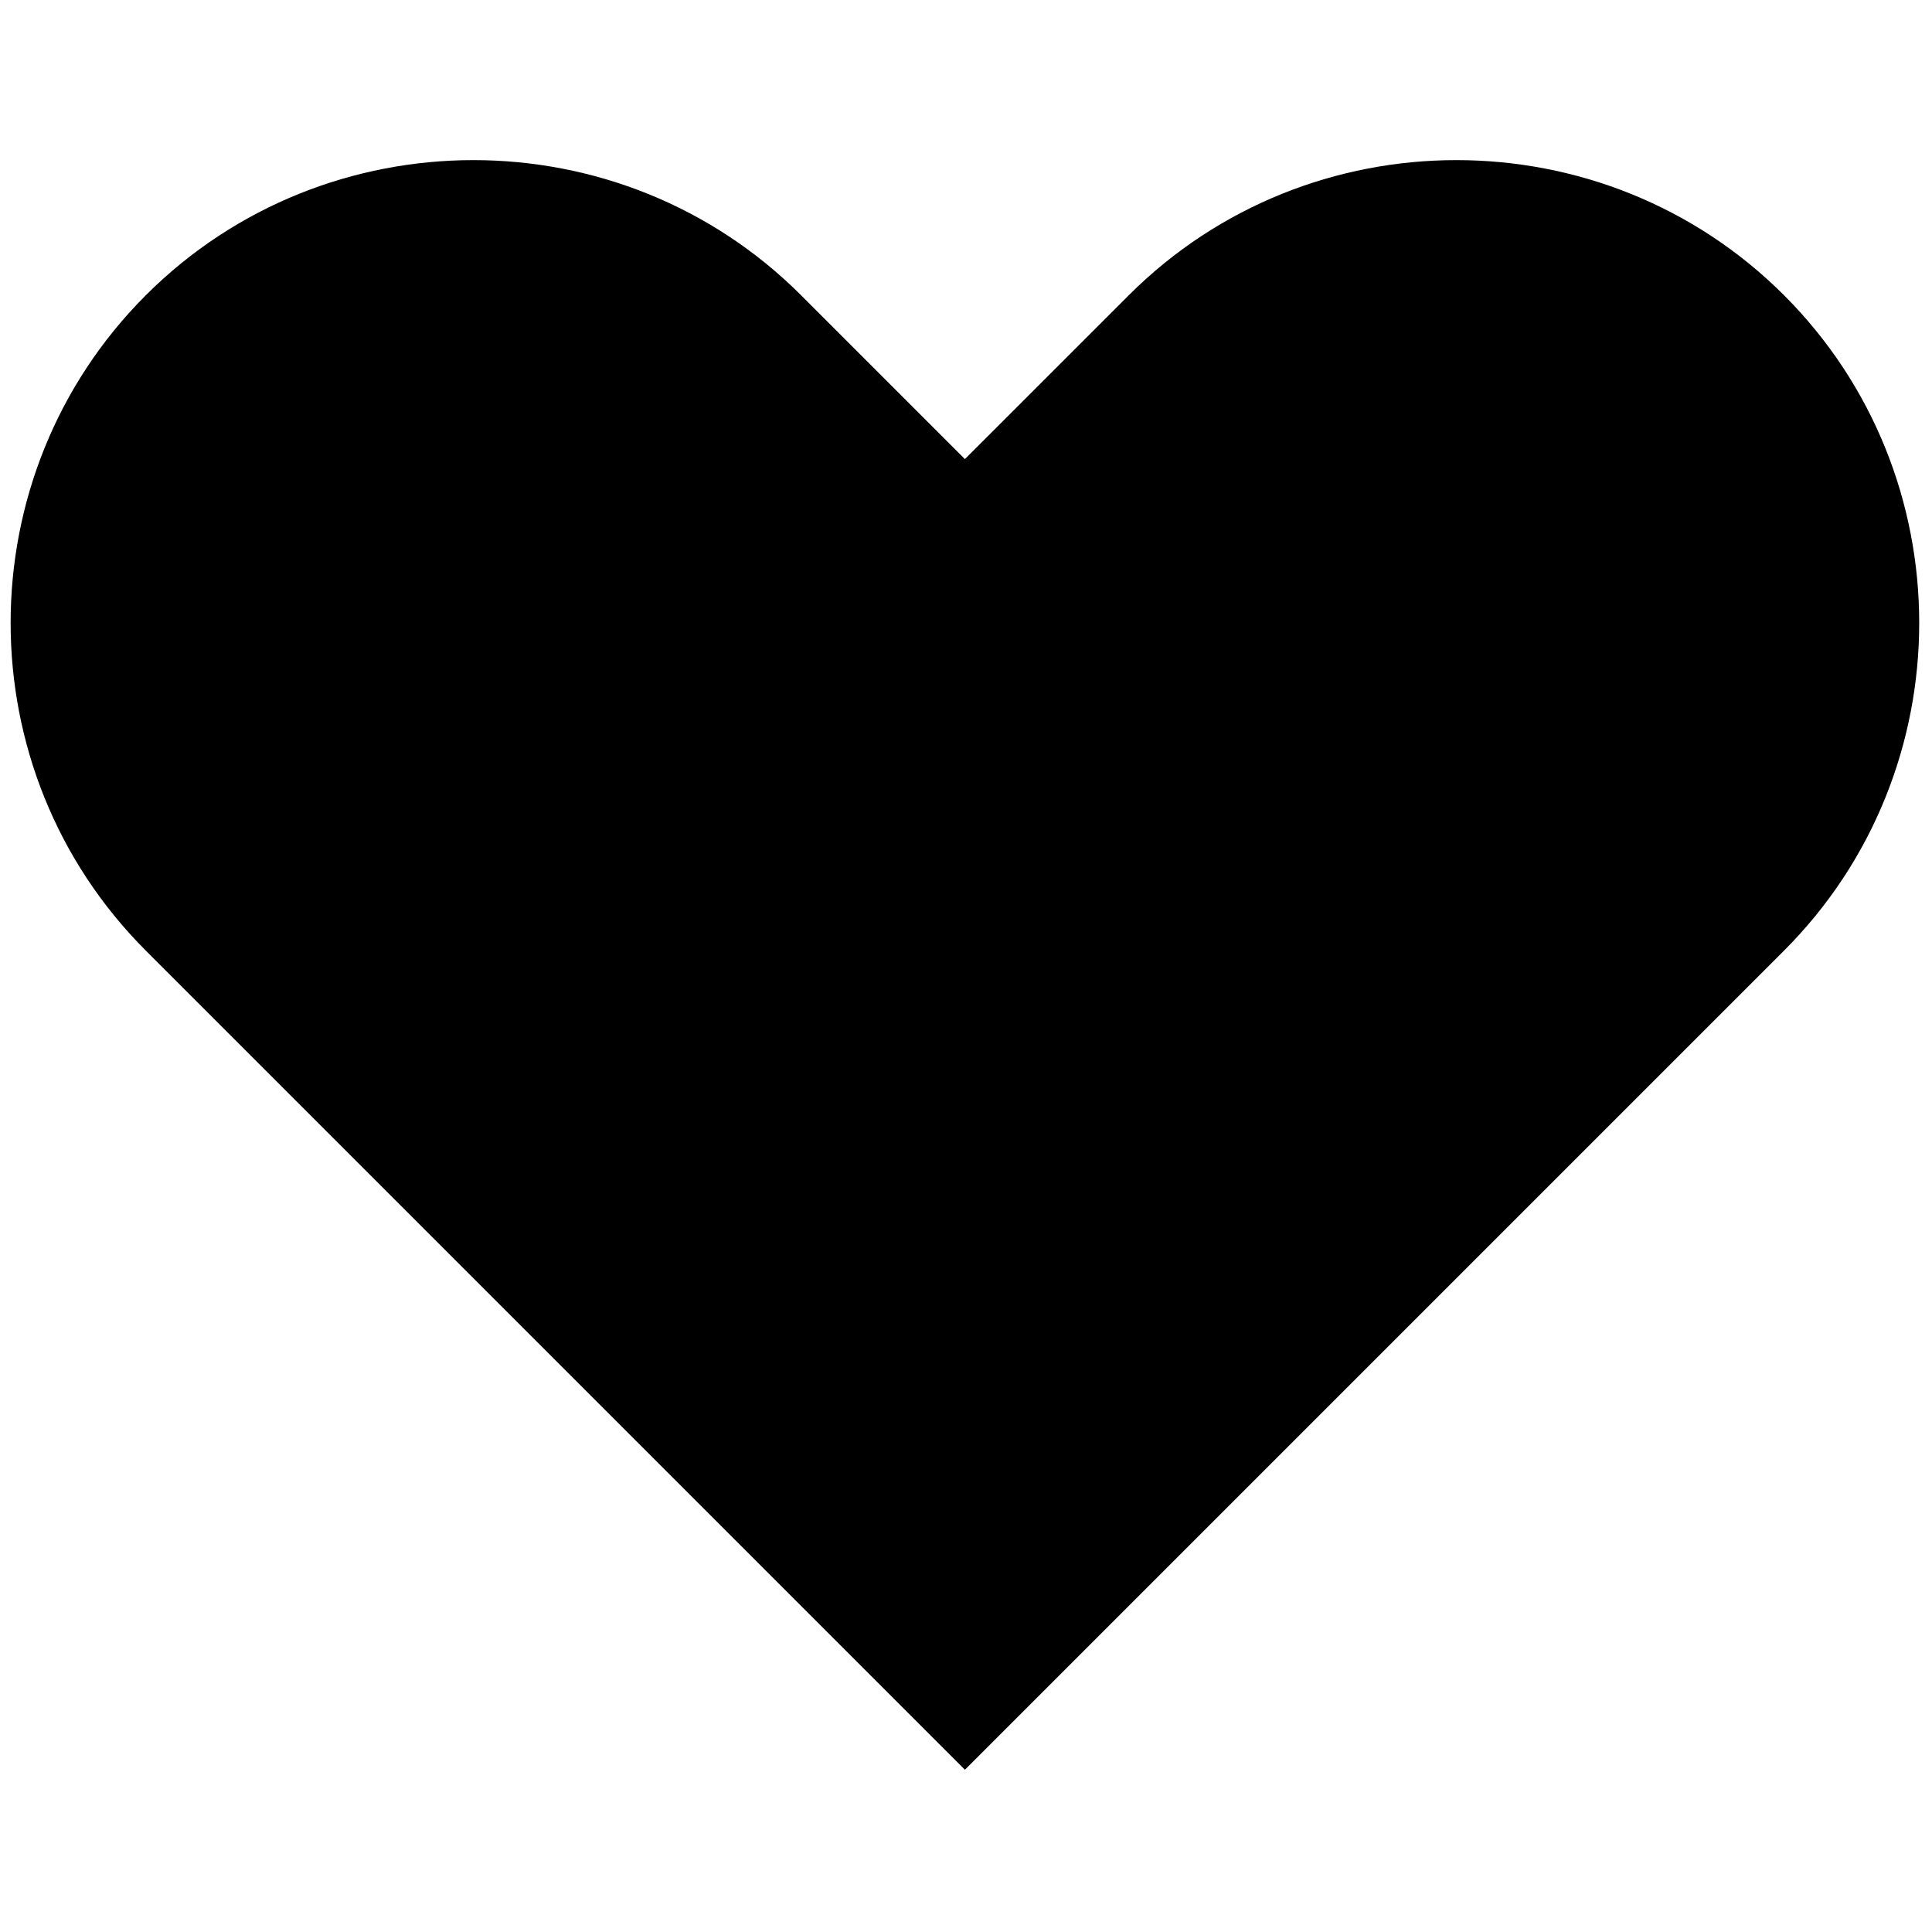
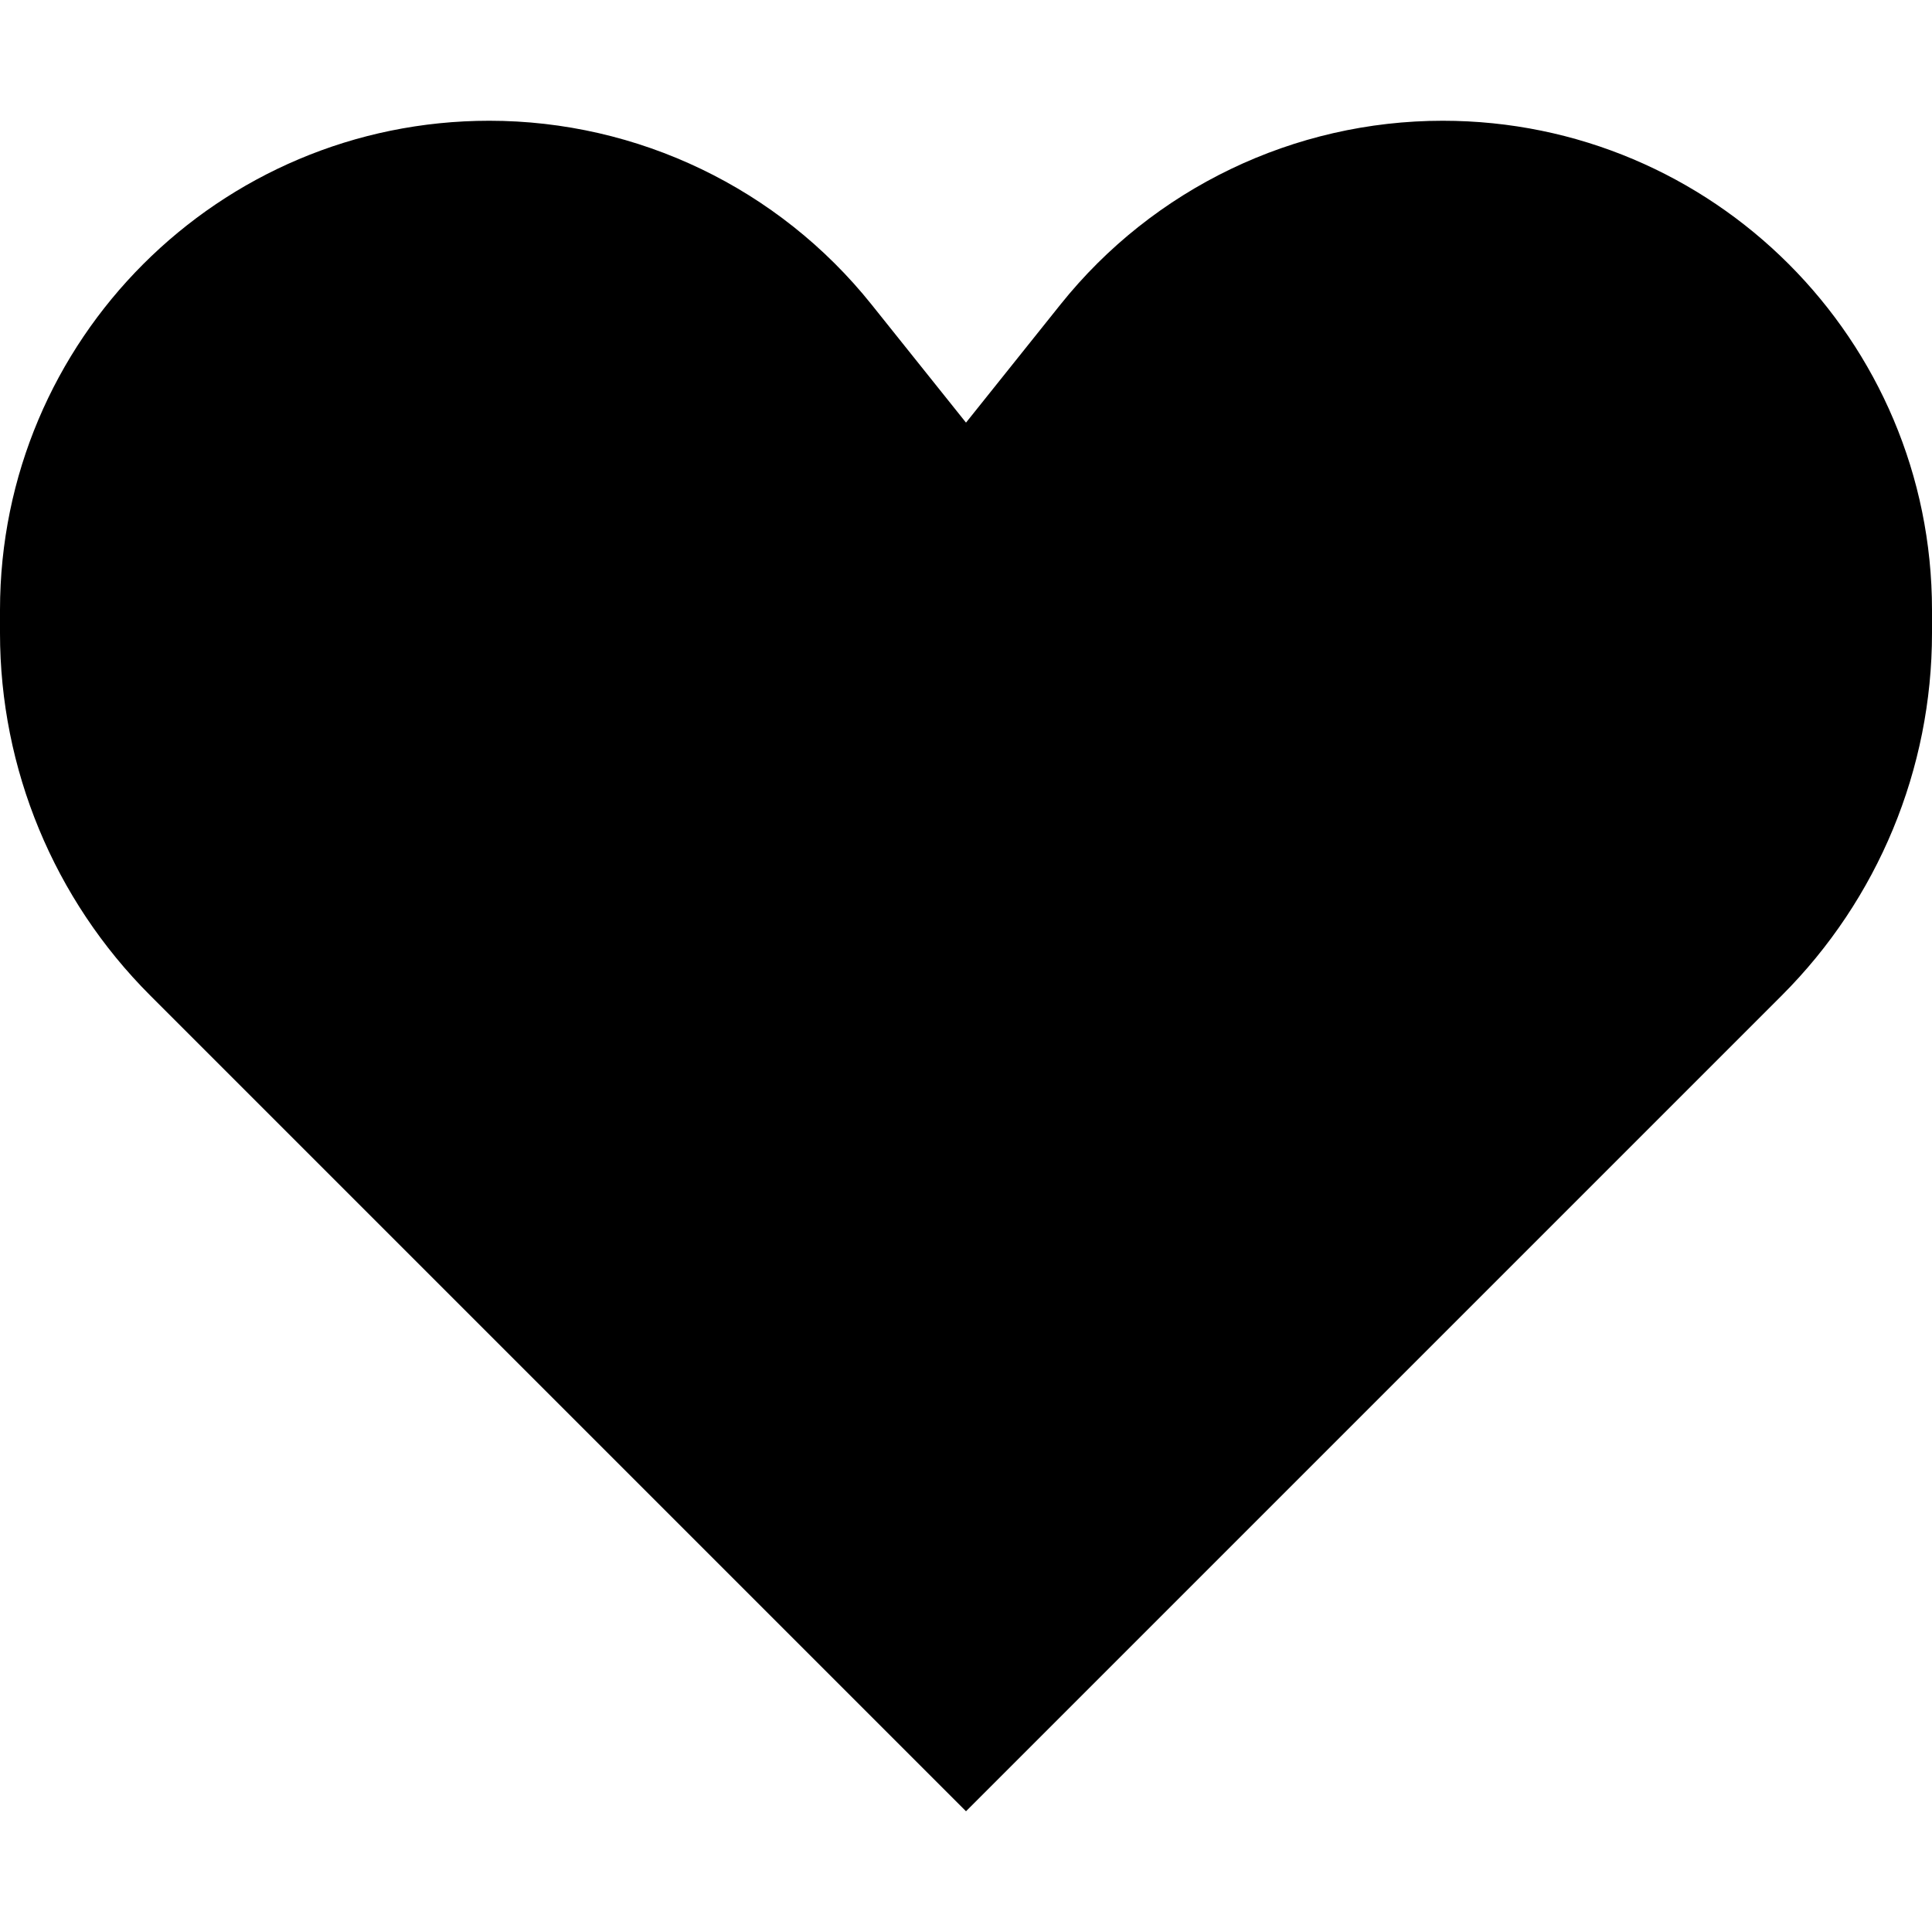
- <svg xmlns="http://www.w3.org/2000/svg" width="24" height="24" viewBox="0 0 256 256">
-   <g style="stroke: none; stroke-width: 0; stroke-dasharray: none; stroke-linecap: butt; stroke-linejoin: miter; stroke-miterlimit: 10; fill: none; fill-rule: nonzero; opacity: 1;" transform="translate(1.406593 1.406593) scale(2.81 2.81)">
-     <path d="M 83.627 13.423 L 83.627 13.423 c -8.498 -8.498 -22.403 -8.498 -30.901 0 L 45 21.148 l -7.725 -7.725 c -8.498 -8.498 -22.403 -8.498 -30.901 0 s -8.498 22.403 0 30.901 l 13.247 13.247 c 0 0 0 0 0 0 L 45 82.951 l 25.379 -25.379 l 13.248 -13.248 C 92.124 35.826 92.124 21.921 83.627 13.423 z" style="stroke: none; stroke-width: 1; stroke-dasharray: none; stroke-linecap: butt; stroke-linejoin: miter; stroke-miterlimit: 10; fill: rgb(0,0,0); fill-rule: nonzero; opacity: 1;" transform=" matrix(1 0 0 1 0 0) " stroke-linecap="round" />
-   </g>
+ <svg viewBox="0 0 16 16">
+   <path d="M1.243 8.243L8 15L14.757 8.243C15.553 7.447 16 6.368 16 5.243V5.052C16 2.814 14.186 1 11.948 1C10.717 1 9.552 1.56 8.783 2.521L8 3.5L7.217 2.521C6.448 1.56 5.283 1 4.052 1C1.814 1 0 2.814 0 5.052V5.243C0 6.368 0.447 7.447 1.243 8.243Z" fill="#000000" />
</svg>
